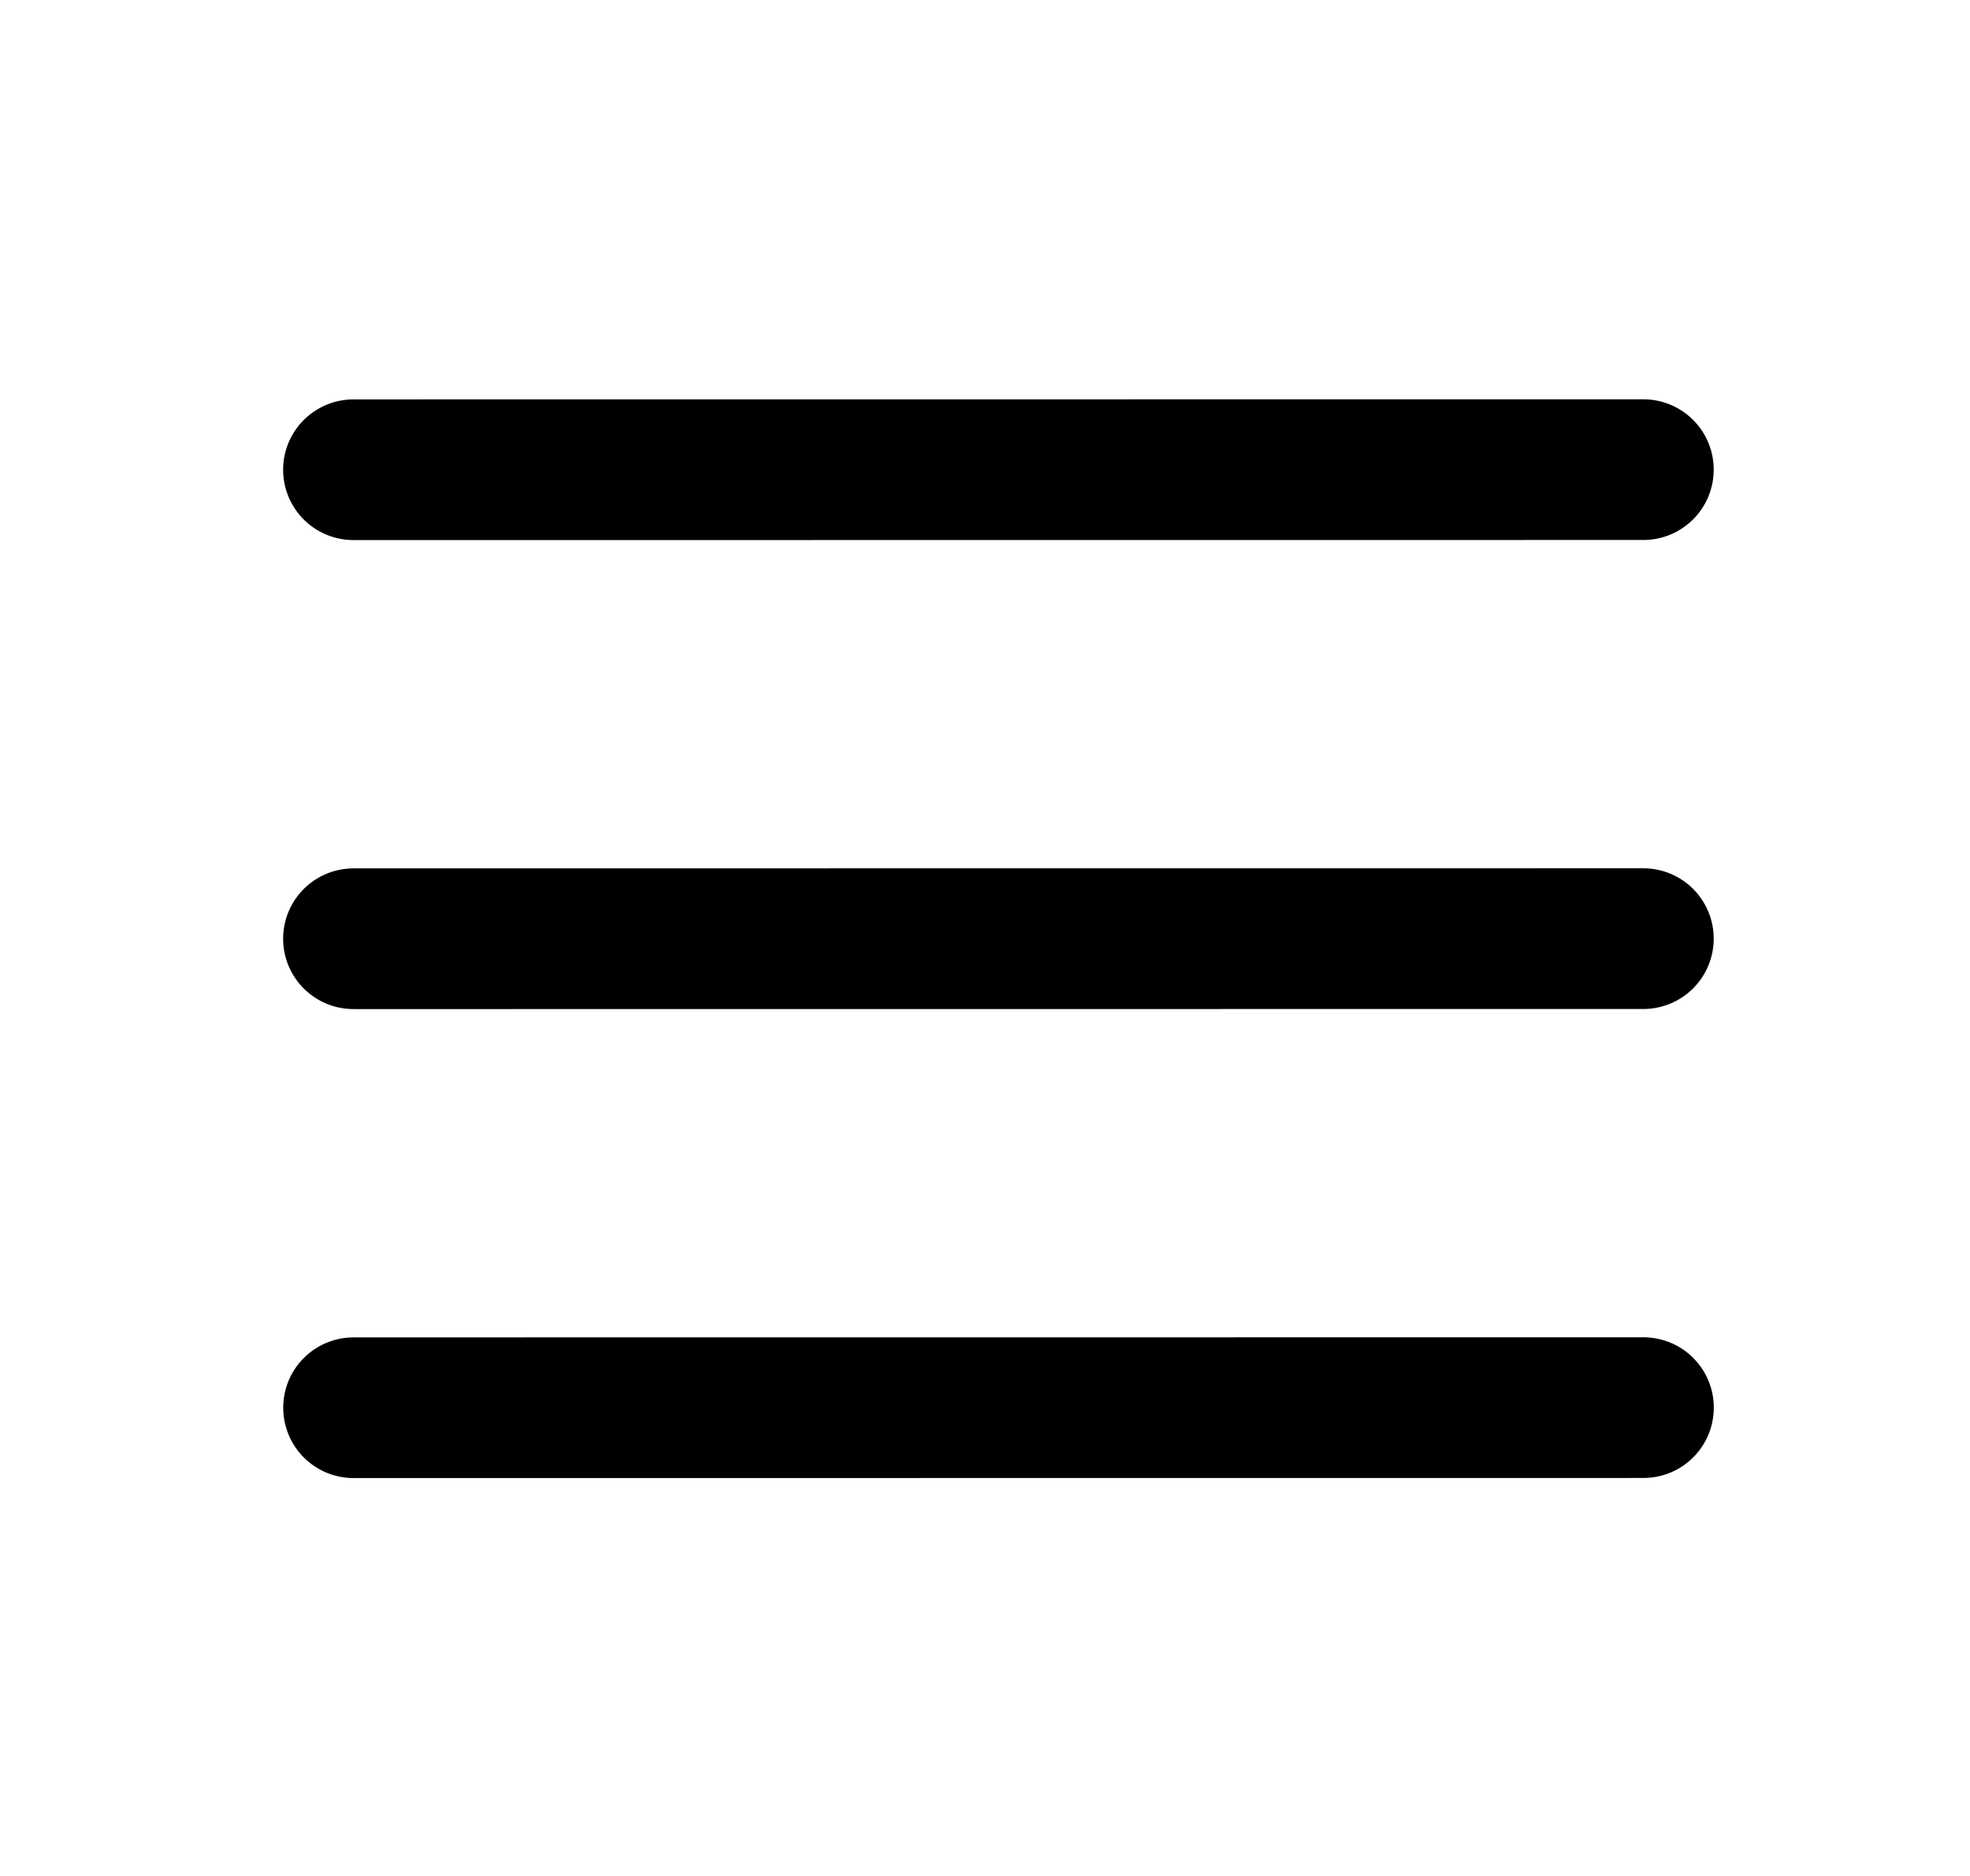
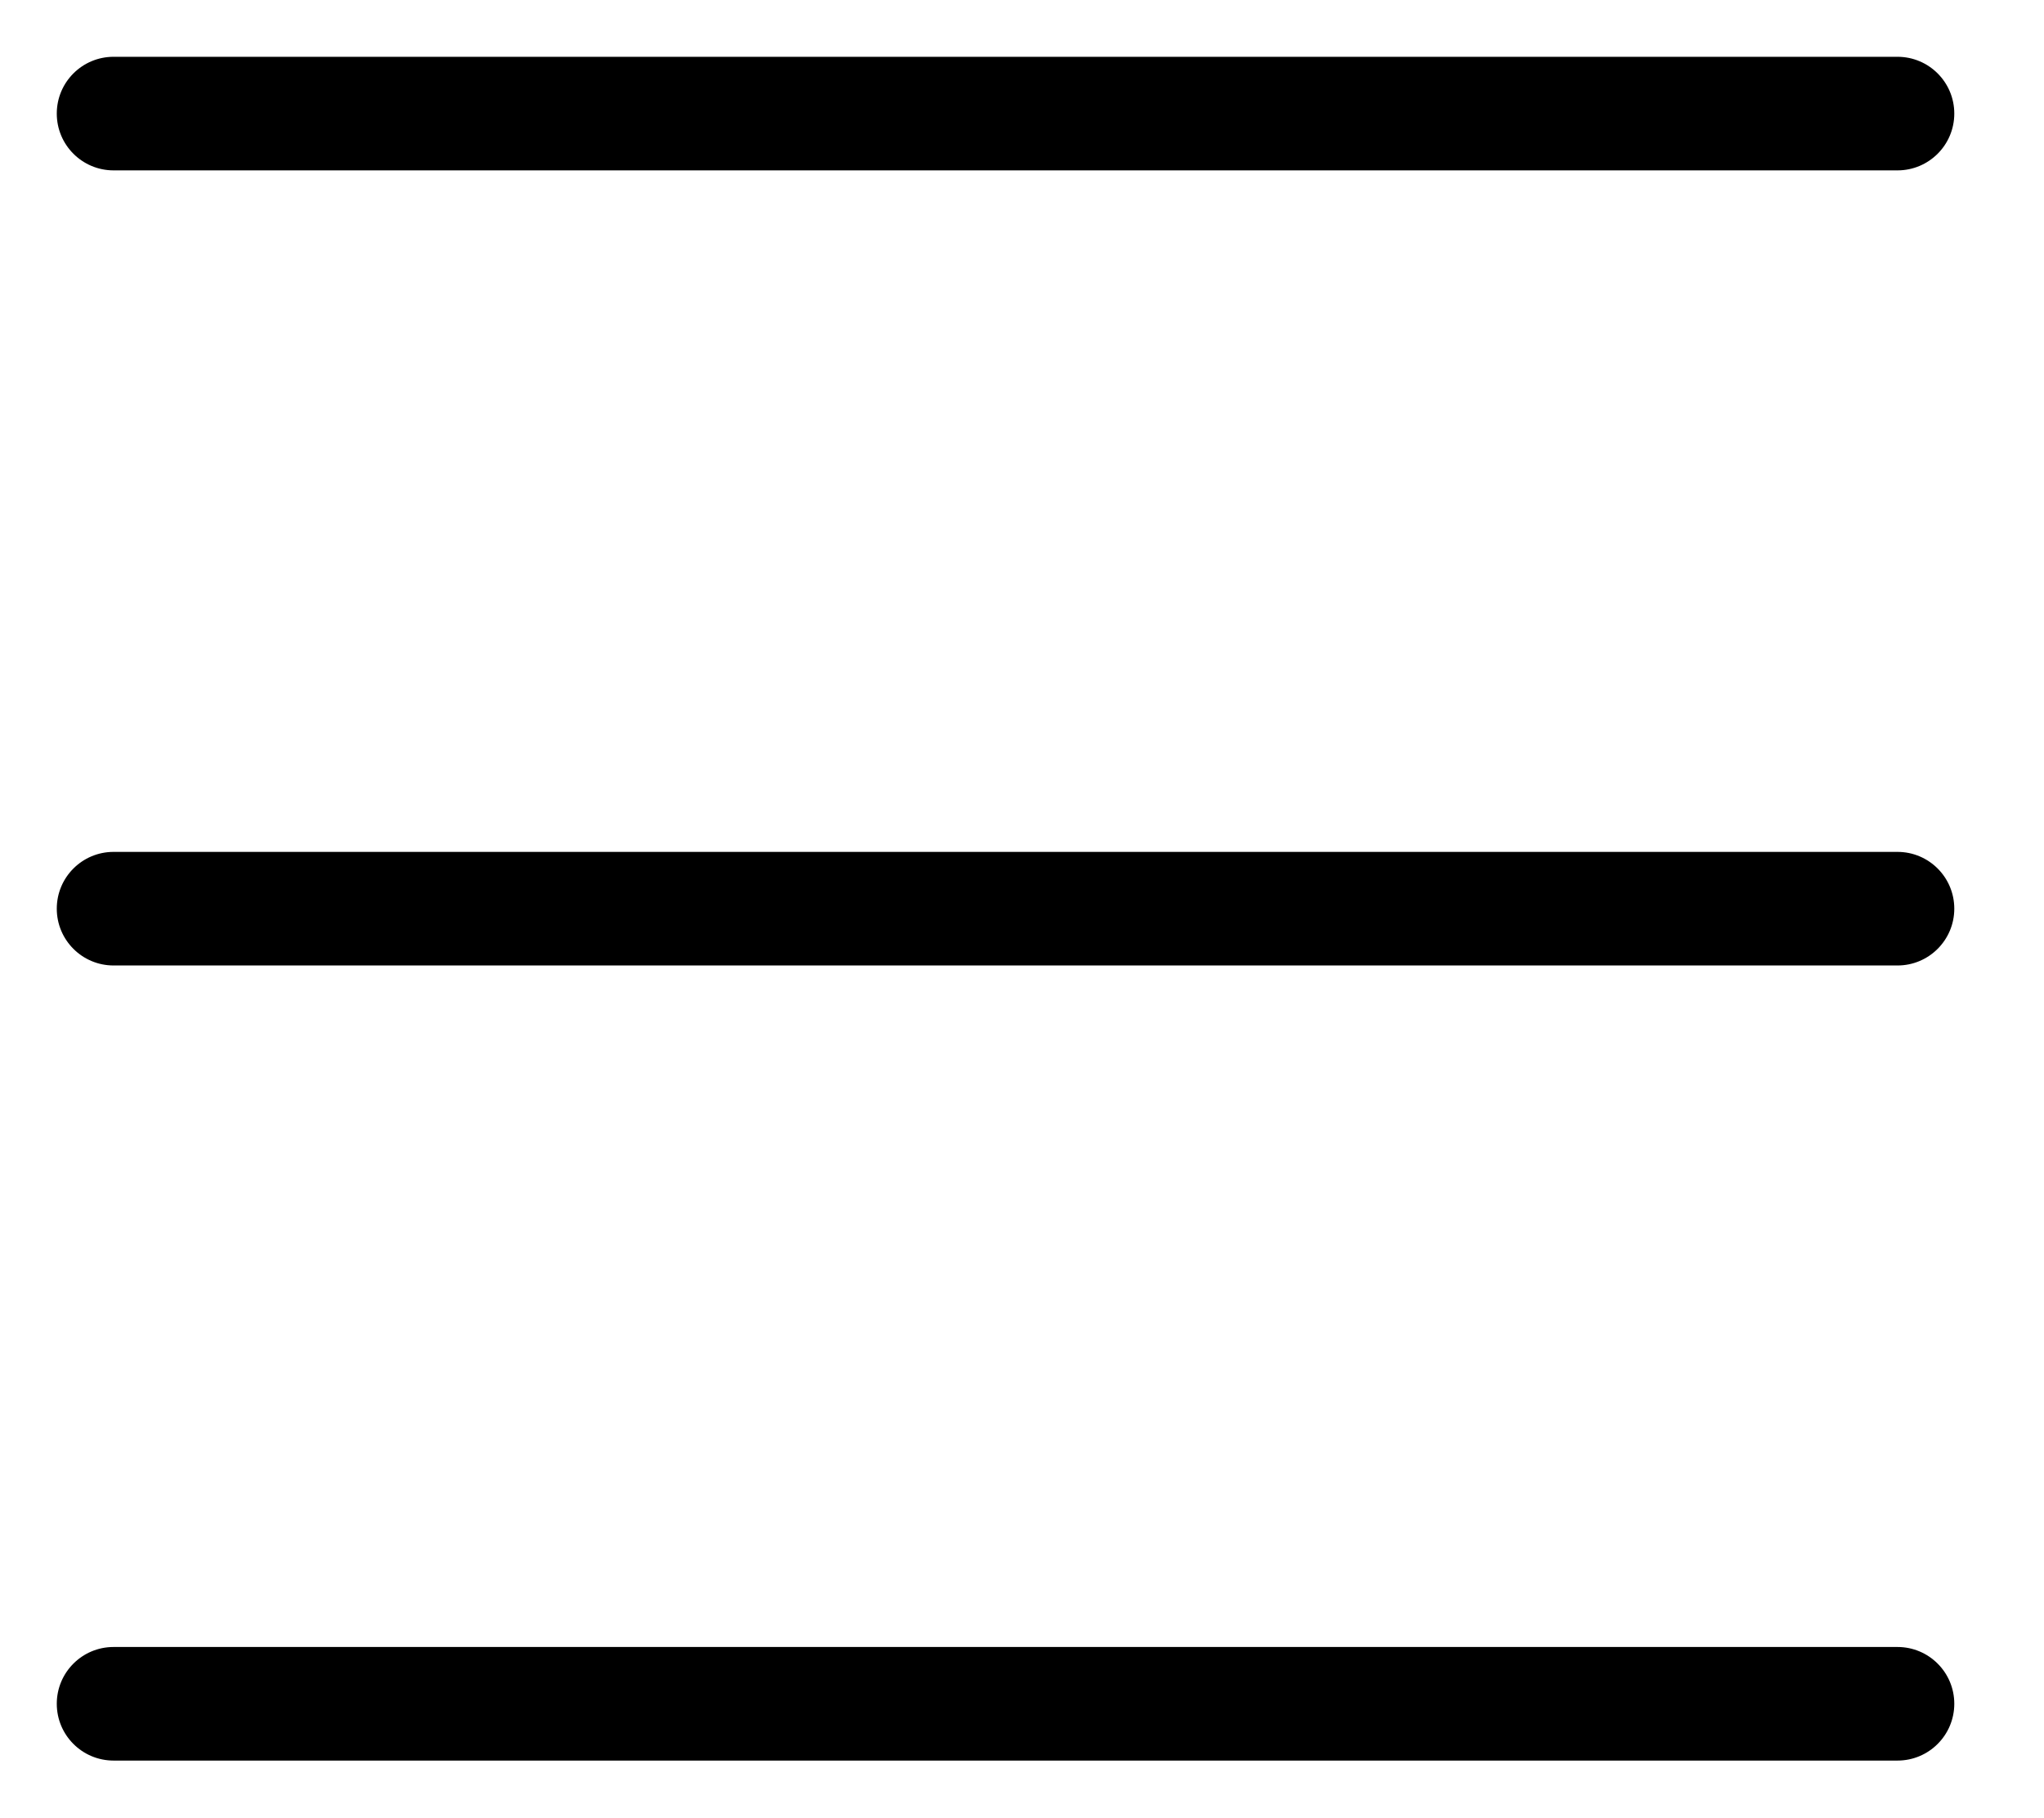
- <svg xmlns="http://www.w3.org/2000/svg" class="icon icon-hamburger" viewBox="0 0 21 20" fill="none">
-   <path d="M3.768 10.008L17.518 10.007" stroke="currentColor" stroke-width="1.5" stroke-linecap="round" stroke-linejoin="round" />
-   <path d="M3.768 5.008L17.518 5.007" stroke="currentColor" stroke-width="1.5" stroke-linecap="round" stroke-linejoin="round" />
-   <path d="M3.769 15.008L17.519 15.007" stroke="currentColor" stroke-width="1.5" stroke-linecap="round" stroke-linejoin="round" />
+ <svg xmlns="http://www.w3.org/2000/svg" fill="none" class="icon icon-hamburger" viewBox="0 0 18 16">
+   <path fill="currentColor" d="M1 .5a.5.5 0 1 0 0 1h15.71a.5.5 0 0 0 0-1zM.5 8a.5.5 0 0 1 .5-.5h15.71a.5.5 0 0 1 0 1H1A.5.5 0 0 1 .5 8m0 7a.5.5 0 0 1 .5-.5h15.71a.5.5 0 0 1 0 1H1a.5.5 0 0 1-.5-.5" />
</svg>
